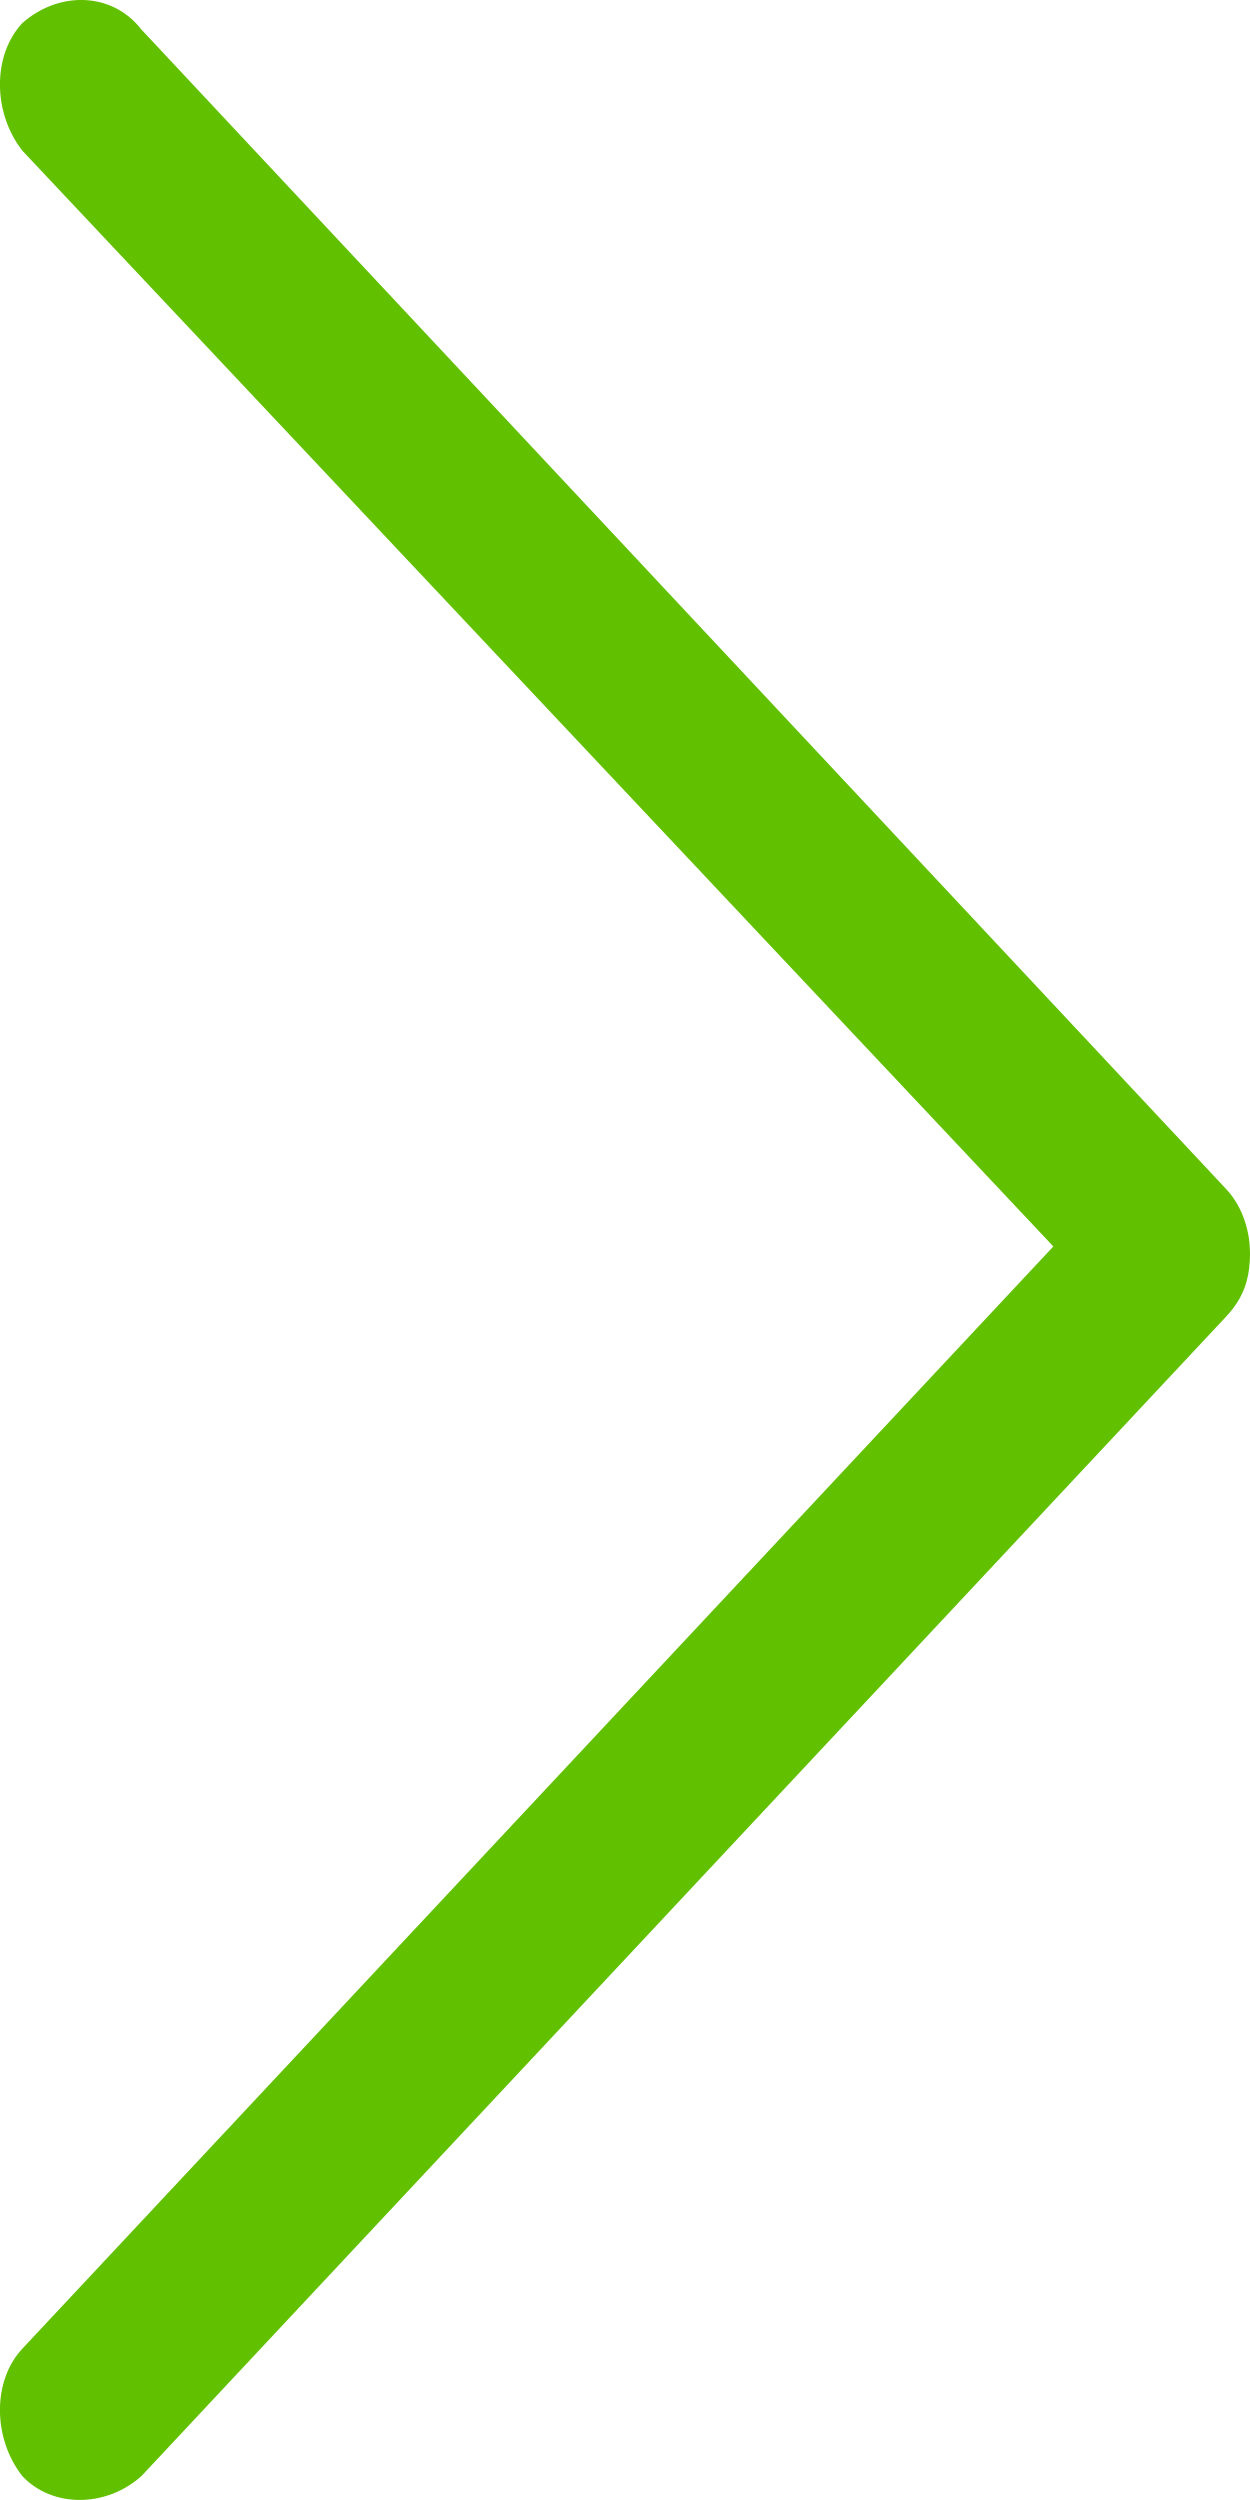
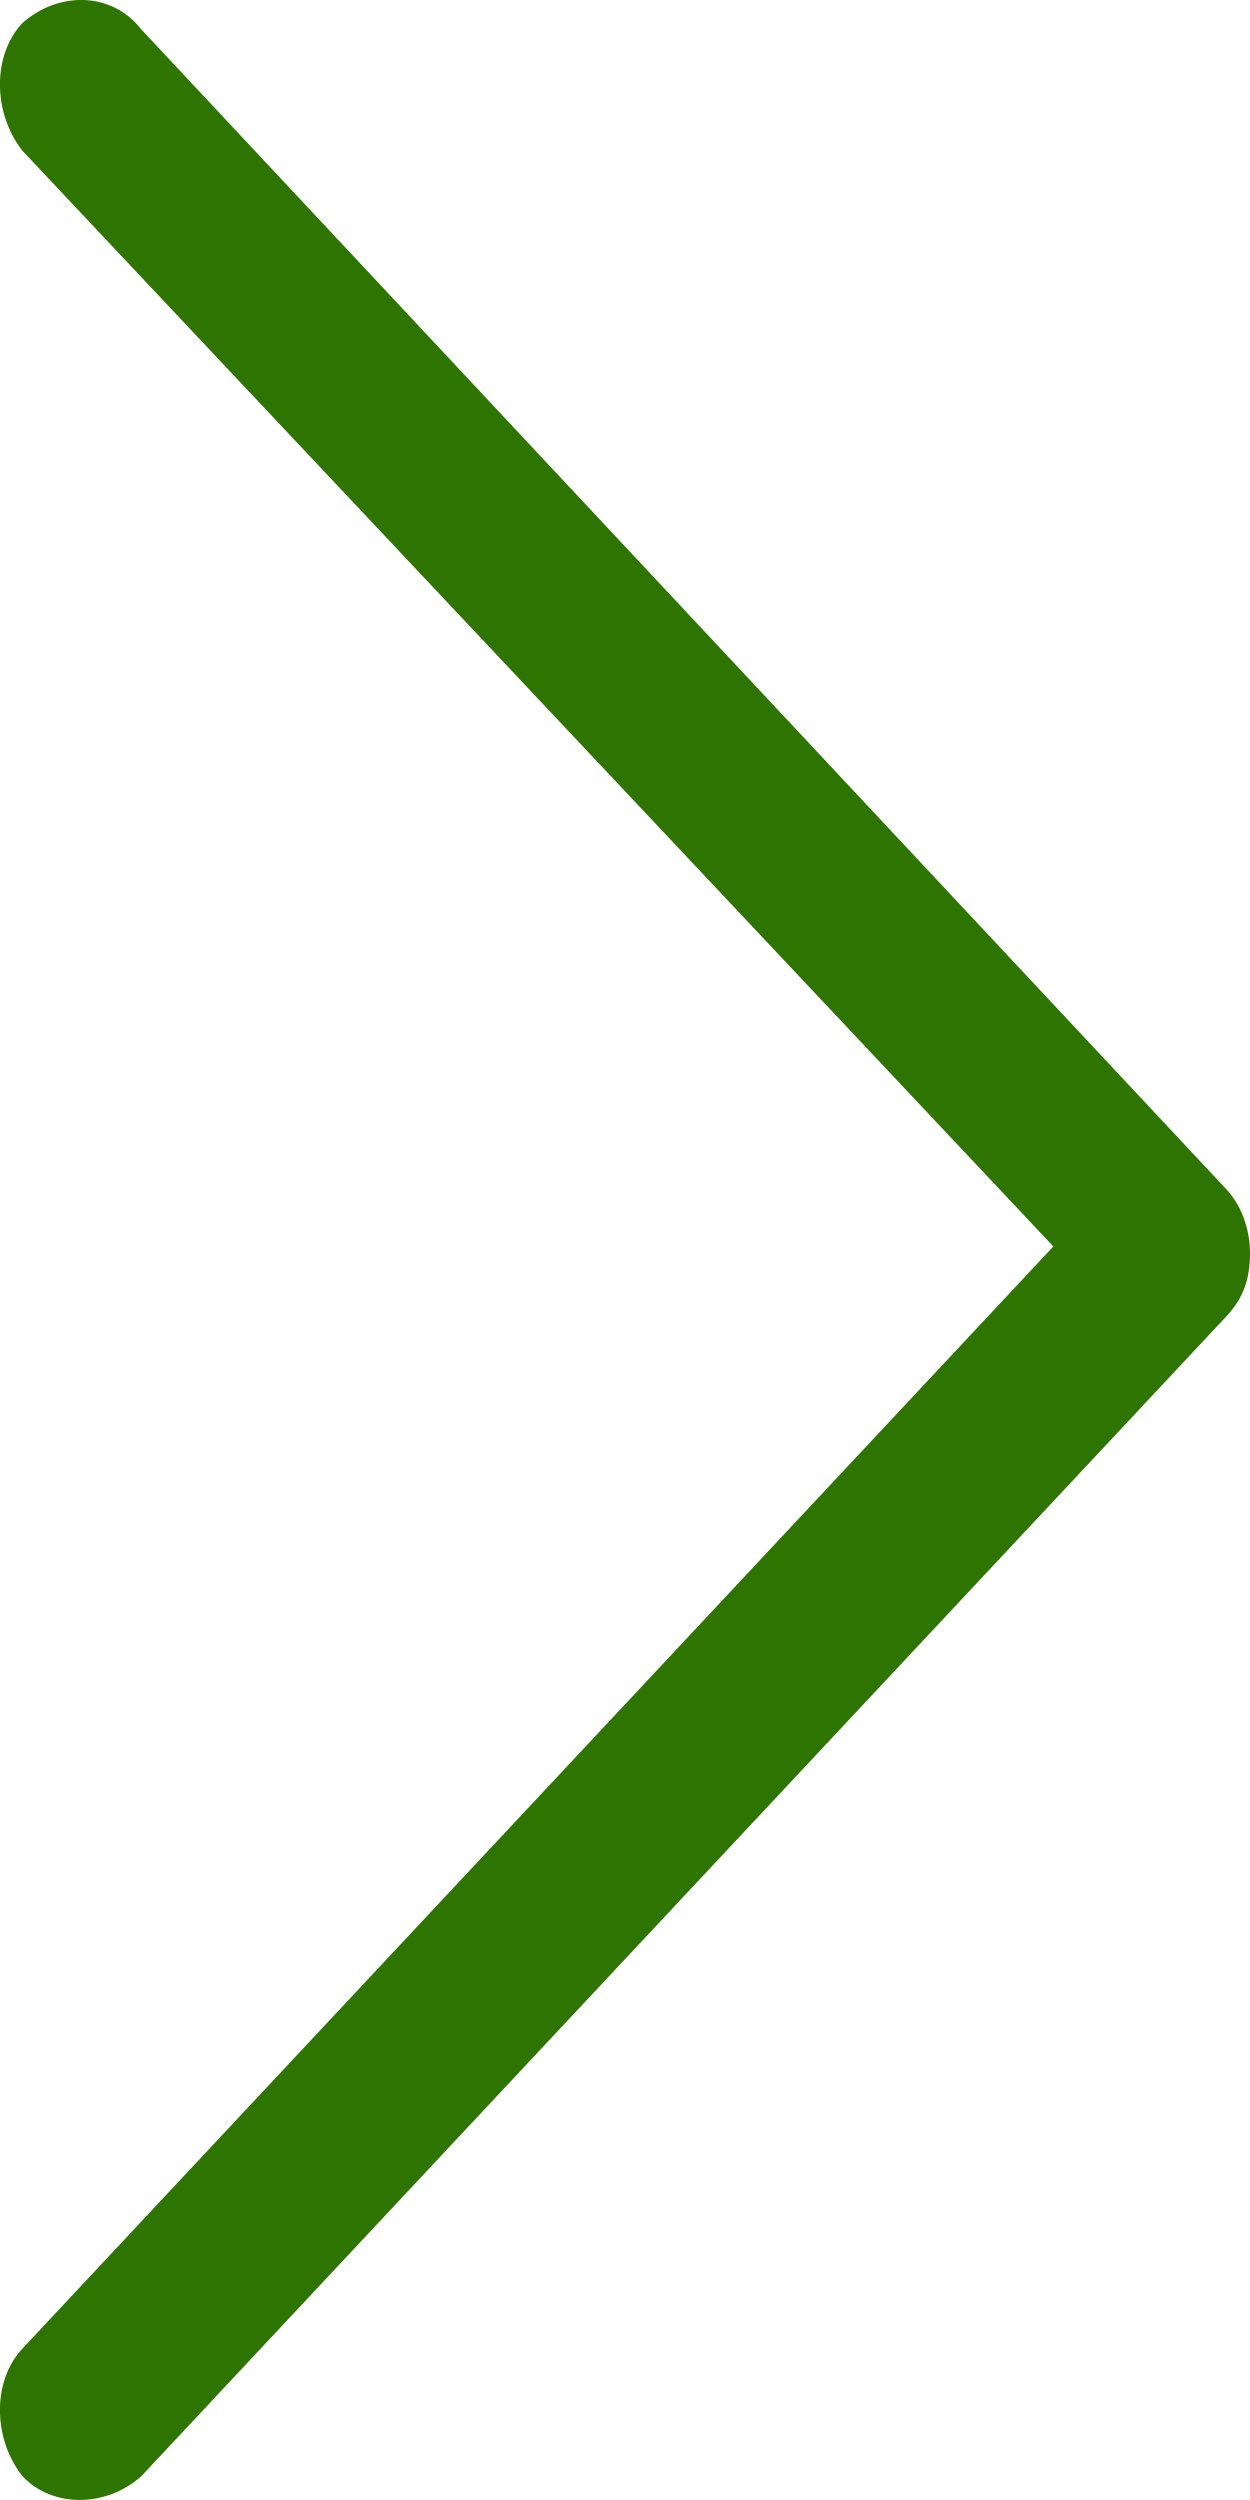
<svg xmlns="http://www.w3.org/2000/svg" width="6" height="12" viewBox="0 0 6 12" fill="none">
-   <path d="M0.107 0.111C-0.036 0.264 -0.036 0.539 0.107 0.723L5.056 5.983L0.107 11.274C-0.036 11.427 -0.036 11.702 0.107 11.885C0.25 12.038 0.508 12.038 0.679 11.885L5.886 6.319C5.971 6.228 6 6.136 6 6.014C6 5.922 5.971 5.799 5.886 5.708L0.679 0.142C0.536 -0.042 0.279 -0.042 0.107 0.111Z" fill="#61C100" />
+   <path d="M0.107 0.111C-0.036 0.264 -0.036 0.539 0.107 0.723L5.056 5.983L0.107 11.274C-0.036 11.427 -0.036 11.702 0.107 11.885C0.25 12.038 0.508 12.038 0.679 11.885L5.886 6.319C5.971 6.228 6 6.136 6 6.014C6 5.922 5.971 5.799 5.886 5.708L0.679 0.142C0.536 -0.042 0.279 -0.042 0.107 0.111Z" fill="#2d7500" />
</svg>
